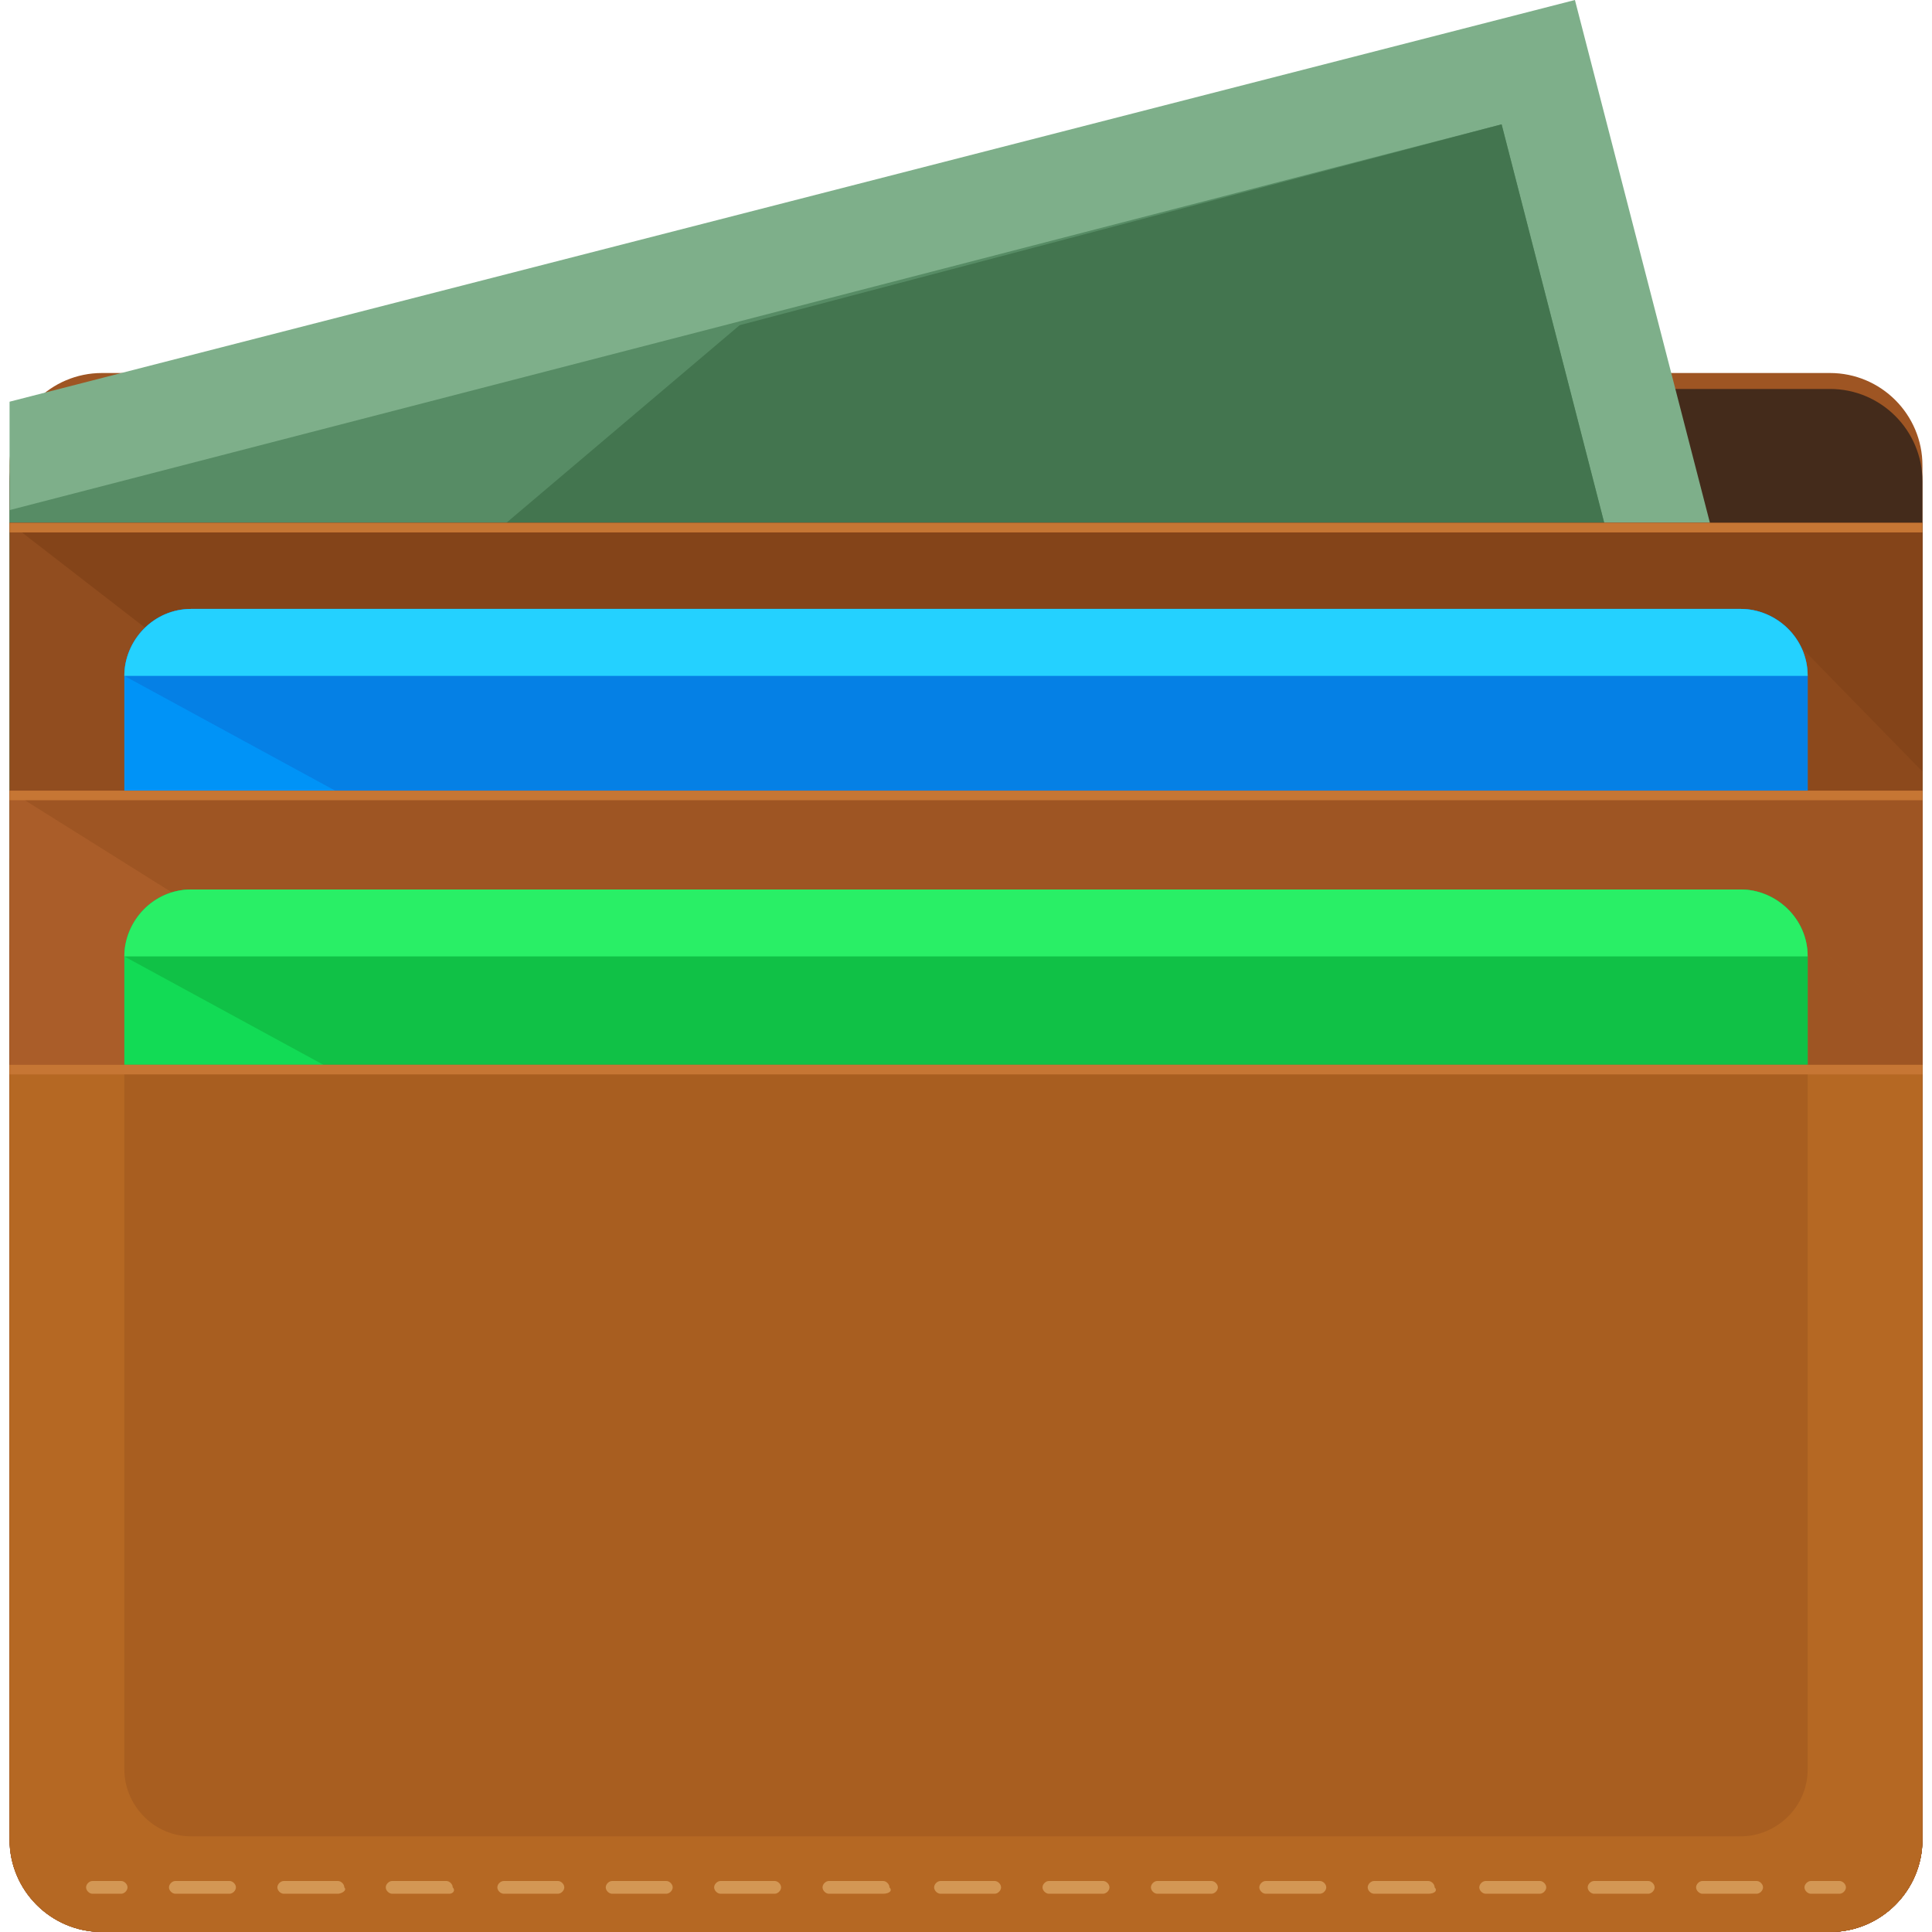
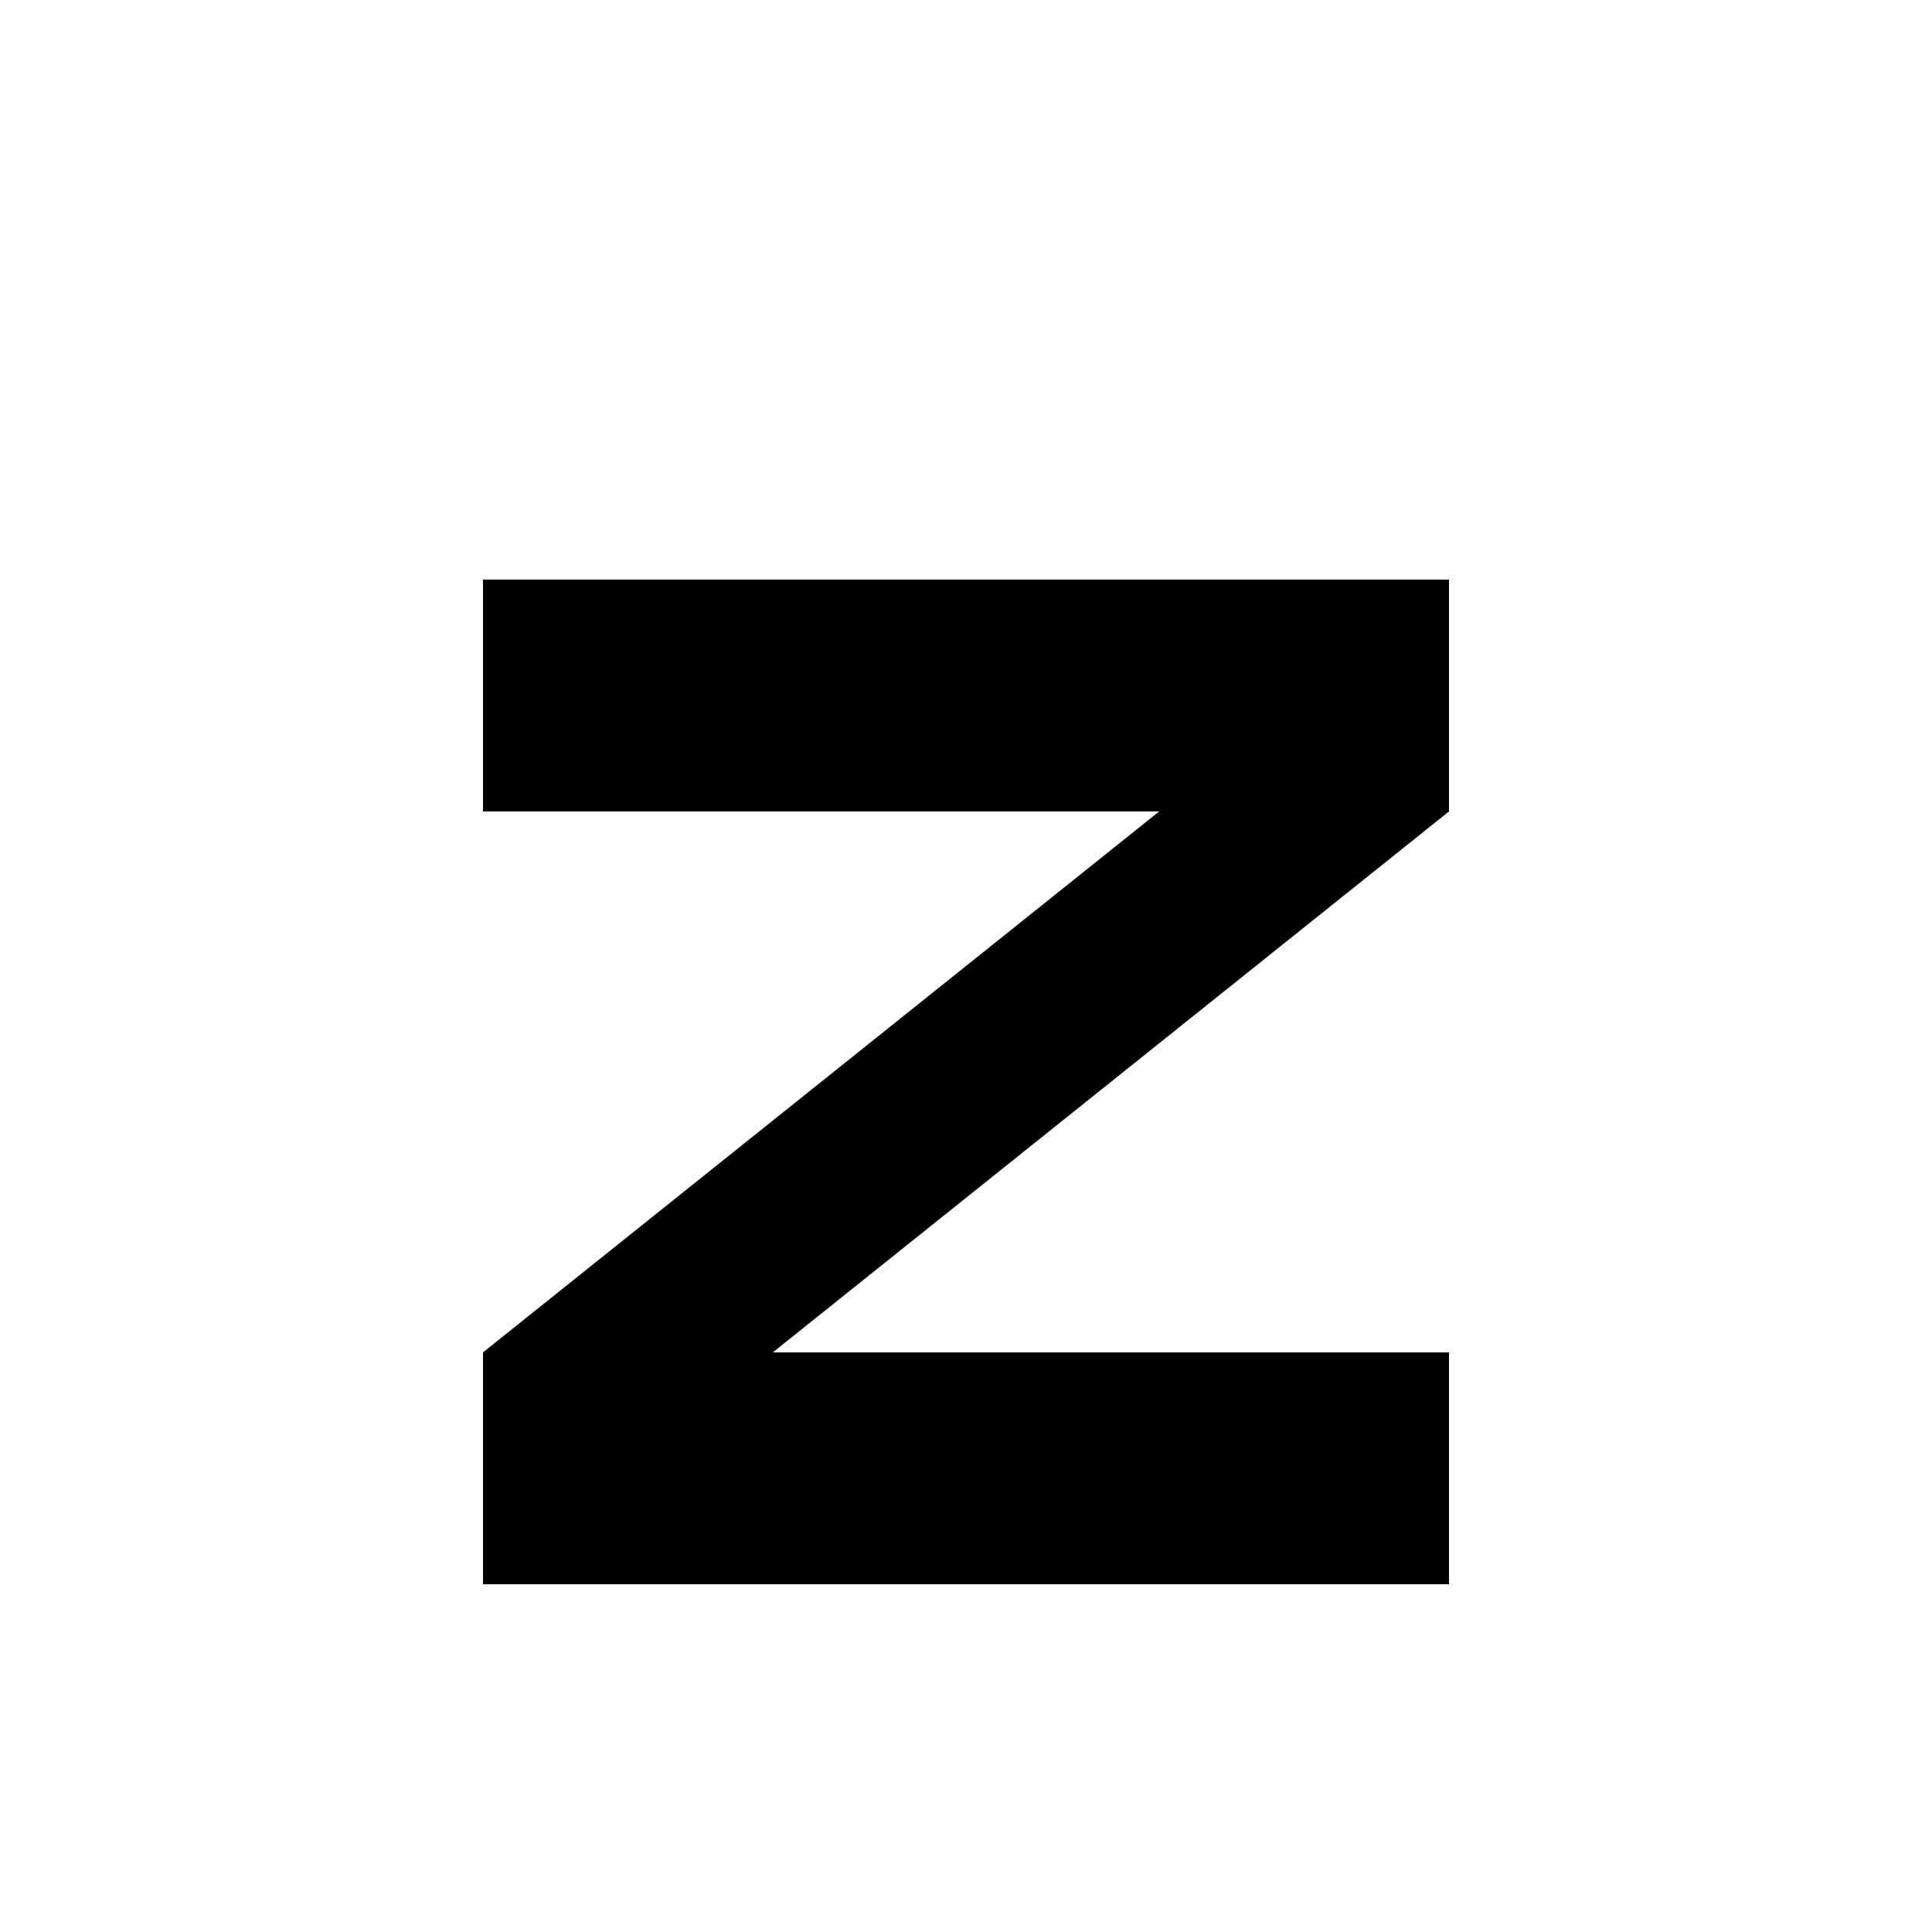
- <svg xmlns="http://www.w3.org/2000/svg" version="1.1" id="Layer_1" x="0px" y="0px" viewBox="0 0 484.8 484.8" style="enable-background:new 0 0 484.8 484.8;" xml:space="preserve">
-   <path style="fill:#9E5523;" d="M482.4,458.4c0,12.8-10.4,23.2-23.2,23.2H25.6c-12.8-0.8-23.2-11.2-23.2-23.2V116.8  c0-12.8,10.4-23.2,23.2-23.2h433.6c12.8,0,23.2,10.4,23.2,23.2L482.4,458.4L482.4,458.4z" />
-   <path style="fill:#442B1B;" d="M482.4,461.6c0,12.8-10.4,23.2-23.2,23.2H25.6c-12.8,0-23.2-10.4-23.2-23.2V120.8  c0-12.8,10.4-23.2,23.2-23.2h433.6c12.8,0,23.2,10.4,23.2,23.2L482.4,461.6L482.4,461.6z" />
-   <polygon style="fill:#7EAF8A;" points="395.2,0 2.4,100.8 2.4,215.2 24.8,303.2 445.6,195.2 " />
-   <polygon style="fill:#578C65;" points="376.8,31.2 2.4,128 2.4,236.8 24,320.8 424.8,217.6 " />
-   <polyline style="fill:#43754F;" points="424.8,217.6 376.8,31.2 185.6,81.6 2.4,236.8 " />
-   <path style="fill:#914D1F;" d="M2.4,131.2v330.4c0,12.8,10.4,23.2,23.2,23.2h433.6c12.8,0,23.2-10.4,23.2-23.2V131.2H2.4z" />
-   <path style="fill:#844419;" d="M459.2,484.8c12.8,0,23.2-10.4,23.2-23.2V131.2H2.4" />
-   <polygon style="opacity:0.3;fill:#9E5523;enable-background:new    ;" points="482.4,193.6 449.6,160 424,165.6 404.8,242.4   444.8,255.2 482.4,244.8 " />
-   <path style="fill:#0093F7;" d="M453.6,374.4c0,8.8-7.2,16.8-16.8,16.8H48c-8.8,0-16.8-7.2-16.8-16.8V169.6c0-8.8,7.2-16.8,16.8-16.8  h388.8c8.8,0,16.8,7.2,16.8,16.8L453.6,374.4L453.6,374.4z" />
-   <path style="fill:#0580E5;" d="M31.2,169.6c0-8.8,7.2-16.8,16.8-16.8h388.8c8.8,0,16.8,7.2,16.8,16.8v204c0,8.8-7.2,16.8-16.8,16.8" />
-   <path style="fill:#24D1FF;" d="M31.2,169.6c0-8.8,7.2-16.8,16.8-16.8h388.8c8.8,0,16.8,7.2,16.8,16.8" />
-   <path style="fill:#AA5D29;" d="M2.4,198.4v263.2c0,12.8,10.4,23.2,23.2,23.2h433.6c12.8,0,23.2-10.4,23.2-23.2V198.4H2.4z" />
-   <g>
-     <path style="fill:#9E5523;" d="M459.2,484.8c12.8,0,23.2-10.4,23.2-23.2V198.4H2.4" />
-     <polygon style="opacity:0.3;fill:#9E5523;enable-background:new    ;" points="482.4,263.2 449.6,230.4 424,236 404.8,312    444.8,325.6 482.4,315.2  " />
-   </g>
-   <path style="fill:#12DB55;" d="M453.6,444.8c0,8.8-7.2,16.8-16.8,16.8H48c-8.8,0-16.8-7.2-16.8-16.8V240c0-8.8,7.2-16.8,16.8-16.8  h388.8c8.8,0,16.8,7.2,16.8,16.8L453.6,444.8L453.6,444.8z" />
-   <path style="fill:#10C146;" d="M31.2,240c0-8.8,7.2-16.8,16.8-16.8h388.8c8.8,0,16.8,7.2,16.8,16.8v204c0,8.8-7.2,16.8-16.8,16.8" />
-   <path style="fill:#29EF66;" d="M31.2,240c0-8.8,7.2-16.8,16.8-16.8h388.8c8.8,0,16.8,7.2,16.8,16.8" />
-   <path style="fill:#B56823;" d="M2.4,267.2v194.4c0,12.8,10.4,23.2,23.2,23.2h433.6c12.8,0,23.2-10.4,23.2-23.2V267.2H2.4z" />
-   <path style="fill:#A85E20;" d="M31.2,267.2V444c0,8.8,7.2,16.8,16.8,16.8h388.8c8.8,0,16.8-7.2,16.8-16.8V267.2H31.2z" />
-   <g>
-     <rect x="2.4" y="198.4" style="fill:#C67634;" width="480" height="2.4" />
-     <rect x="2.4" y="131.2" style="fill:#C67634;" width="480" height="2.4" />
-     <rect x="2.4" y="267.2" style="fill:#C67634;" width="480" height="2.4" />
-   </g>
-   <g>
-     <path style="fill:#D39754;" d="M30.4,475.2h-7.2c-0.8,0-1.6-0.8-1.6-1.6c0-0.8,0.8-1.6,1.6-1.6h7.2c0.8,0,1.6,0.8,1.6,1.6   S31.2,475.2,30.4,475.2z" />
-     <path style="fill:#D39754;" d="M440.8,475.2h-13.6c-0.8,0-1.6-0.8-1.6-1.6c0-0.8,0.8-1.6,1.6-1.6h13.6c0.8,0,1.6,0.8,1.6,1.6   S441.6,475.2,440.8,475.2z M413.6,475.2H400c-0.8,0-1.6-0.8-1.6-1.6c0-0.8,0.8-1.6,1.6-1.6h13.6c0.8,0,1.6,0.8,1.6,1.6   C415.2,474.4,414.4,475.2,413.6,475.2z M386.4,475.2h-13.6c-0.8,0-1.6-0.8-1.6-1.6c0-0.8,0.8-1.6,1.6-1.6h13.6   c0.8,0,1.6,0.8,1.6,1.6S387.2,475.2,386.4,475.2z M358.4,475.2h-13.6c-0.8,0-1.6-0.8-1.6-1.6c0-0.8,0.8-1.6,1.6-1.6h13.6   c0.8,0,1.6,0.8,1.6,1.6C360.8,474.4,360,475.2,358.4,475.2z M331.2,475.2h-13.6c-0.8,0-1.6-0.8-1.6-1.6c0-0.8,0.8-1.6,1.6-1.6h13.6   c0.8,0,1.6,0.8,1.6,1.6S332,475.2,331.2,475.2z M304,475.2h-13.6c-0.8,0-1.6-0.8-1.6-1.6c0-0.8,0.8-1.6,1.6-1.6H304   c0.8,0,1.6,0.8,1.6,1.6S304.8,475.2,304,475.2z M276.8,475.2h-13.6c-0.8,0-1.6-0.8-1.6-1.6c0-0.8,0.8-1.6,1.6-1.6h13.6   c0.8,0,1.6,0.8,1.6,1.6S277.6,475.2,276.8,475.2z M249.6,475.2H236c-0.8,0-1.6-0.8-1.6-1.6c0-0.8,0.8-1.6,1.6-1.6h13.6   c0.8,0,1.6,0.8,1.6,1.6C251.2,474.4,250.4,475.2,249.6,475.2z M221.6,475.2H208c-0.8,0-1.6-0.8-1.6-1.6c0-0.8,0.8-1.6,1.6-1.6h13.6   c0.8,0,1.6,0.8,1.6,1.6C224,474.4,223.2,475.2,221.6,475.2z M194.4,475.2h-13.6c-0.8,0-1.6-0.8-1.6-1.6c0-0.8,0.8-1.6,1.6-1.6h13.6   c0.8,0,1.6,0.8,1.6,1.6S195.2,475.2,194.4,475.2z M167.2,475.2h-13.6c-0.8,0-1.6-0.8-1.6-1.6c0-0.8,0.8-1.6,1.6-1.6h13.6   c0.8,0,1.6,0.8,1.6,1.6C168.8,474.4,168,475.2,167.2,475.2z M140,475.2h-13.6c-0.8,0-1.6-0.8-1.6-1.6c0-0.8,0.8-1.6,1.6-1.6H140   c0.8,0,1.6,0.8,1.6,1.6C141.6,474.4,140.8,475.2,140,475.2z M112.8,475.2H98.4c-0.8,0-1.6-0.8-1.6-1.6c0-0.8,0.8-1.6,1.6-1.6H112   c0.8,0,1.6,0.8,1.6,1.6C114.4,474.4,113.6,475.2,112.8,475.2z M84.8,475.2H71.2c-0.8,0-1.6-0.8-1.6-1.6c0-0.8,0.8-1.6,1.6-1.6h13.6   c0.8,0,1.6,0.8,1.6,1.6C87.2,474.4,85.6,475.2,84.8,475.2z M57.6,475.2H44c-0.8,0-1.6-0.8-1.6-1.6s0.8-1.6,1.6-1.6h13.6   c0.8,0,1.6,0.8,1.6,1.6C59.2,474.4,58.4,475.2,57.6,475.2z" />
-     <path style="fill:#D39754;" d="M461.6,475.2h-7.2c-0.8,0-1.6-0.8-1.6-1.6c0-0.8,0.8-1.6,1.6-1.6h7.2c0.8,0,1.6,0.8,1.6,1.6   C463.2,474.4,462.4,475.2,461.6,475.2z" />
-   </g>
-   <g>
- </g>
-   <g>
- </g>
-   <g>
- </g>
-   <g>
- </g>
-   <g>
- </g>
-   <g>
- </g>
-   <g>
- </g>
-   <g>
- </g>
-   <g>
- </g>
-   <g>
- </g>
-   <g>
- </g>
-   <g>
- </g>
-   <g>
- </g>
-   <g>
- </g>
-   <g>
- </g>
+ <svg xmlns="http://www.w3.org/2000/svg" width="200" height="200" viewBox="0 0 100 100" fill="none">
+   <path d="M25 30 L75 30 L75 42 L40 70 L75 70 L75 82 L25 82 L25 70 L60 42 L25 42 Z" fill="black" />
</svg>
